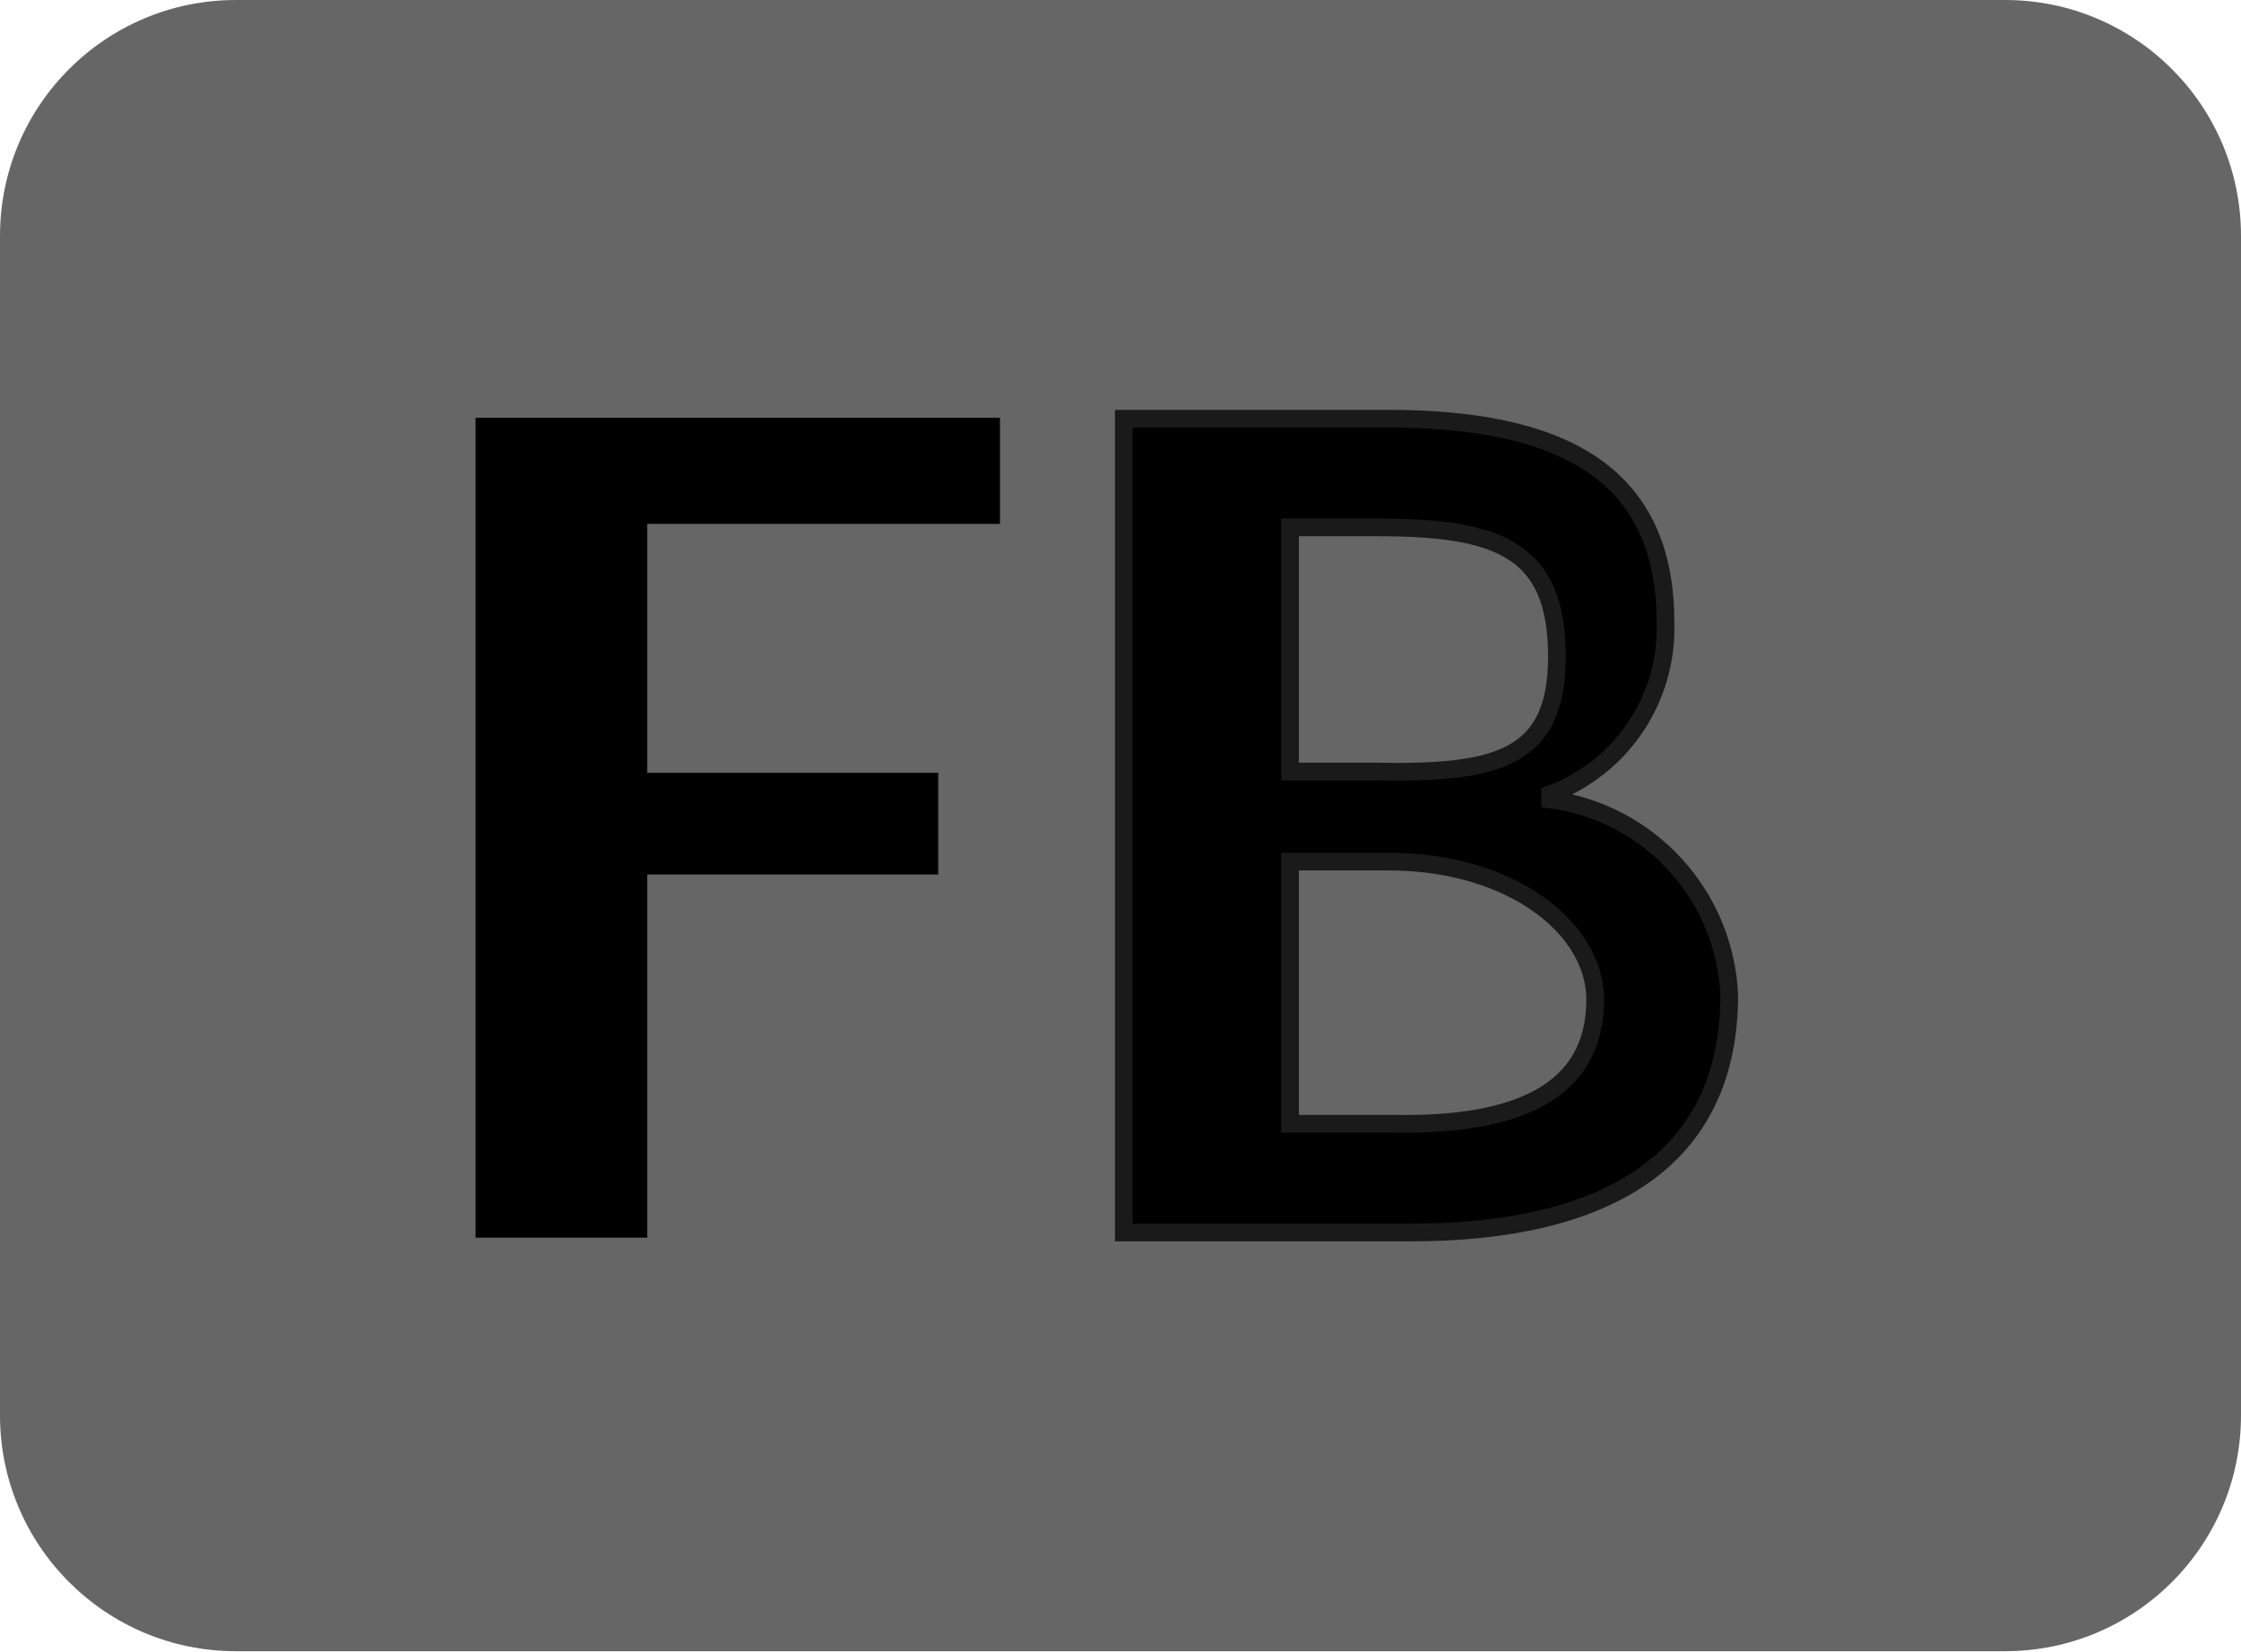
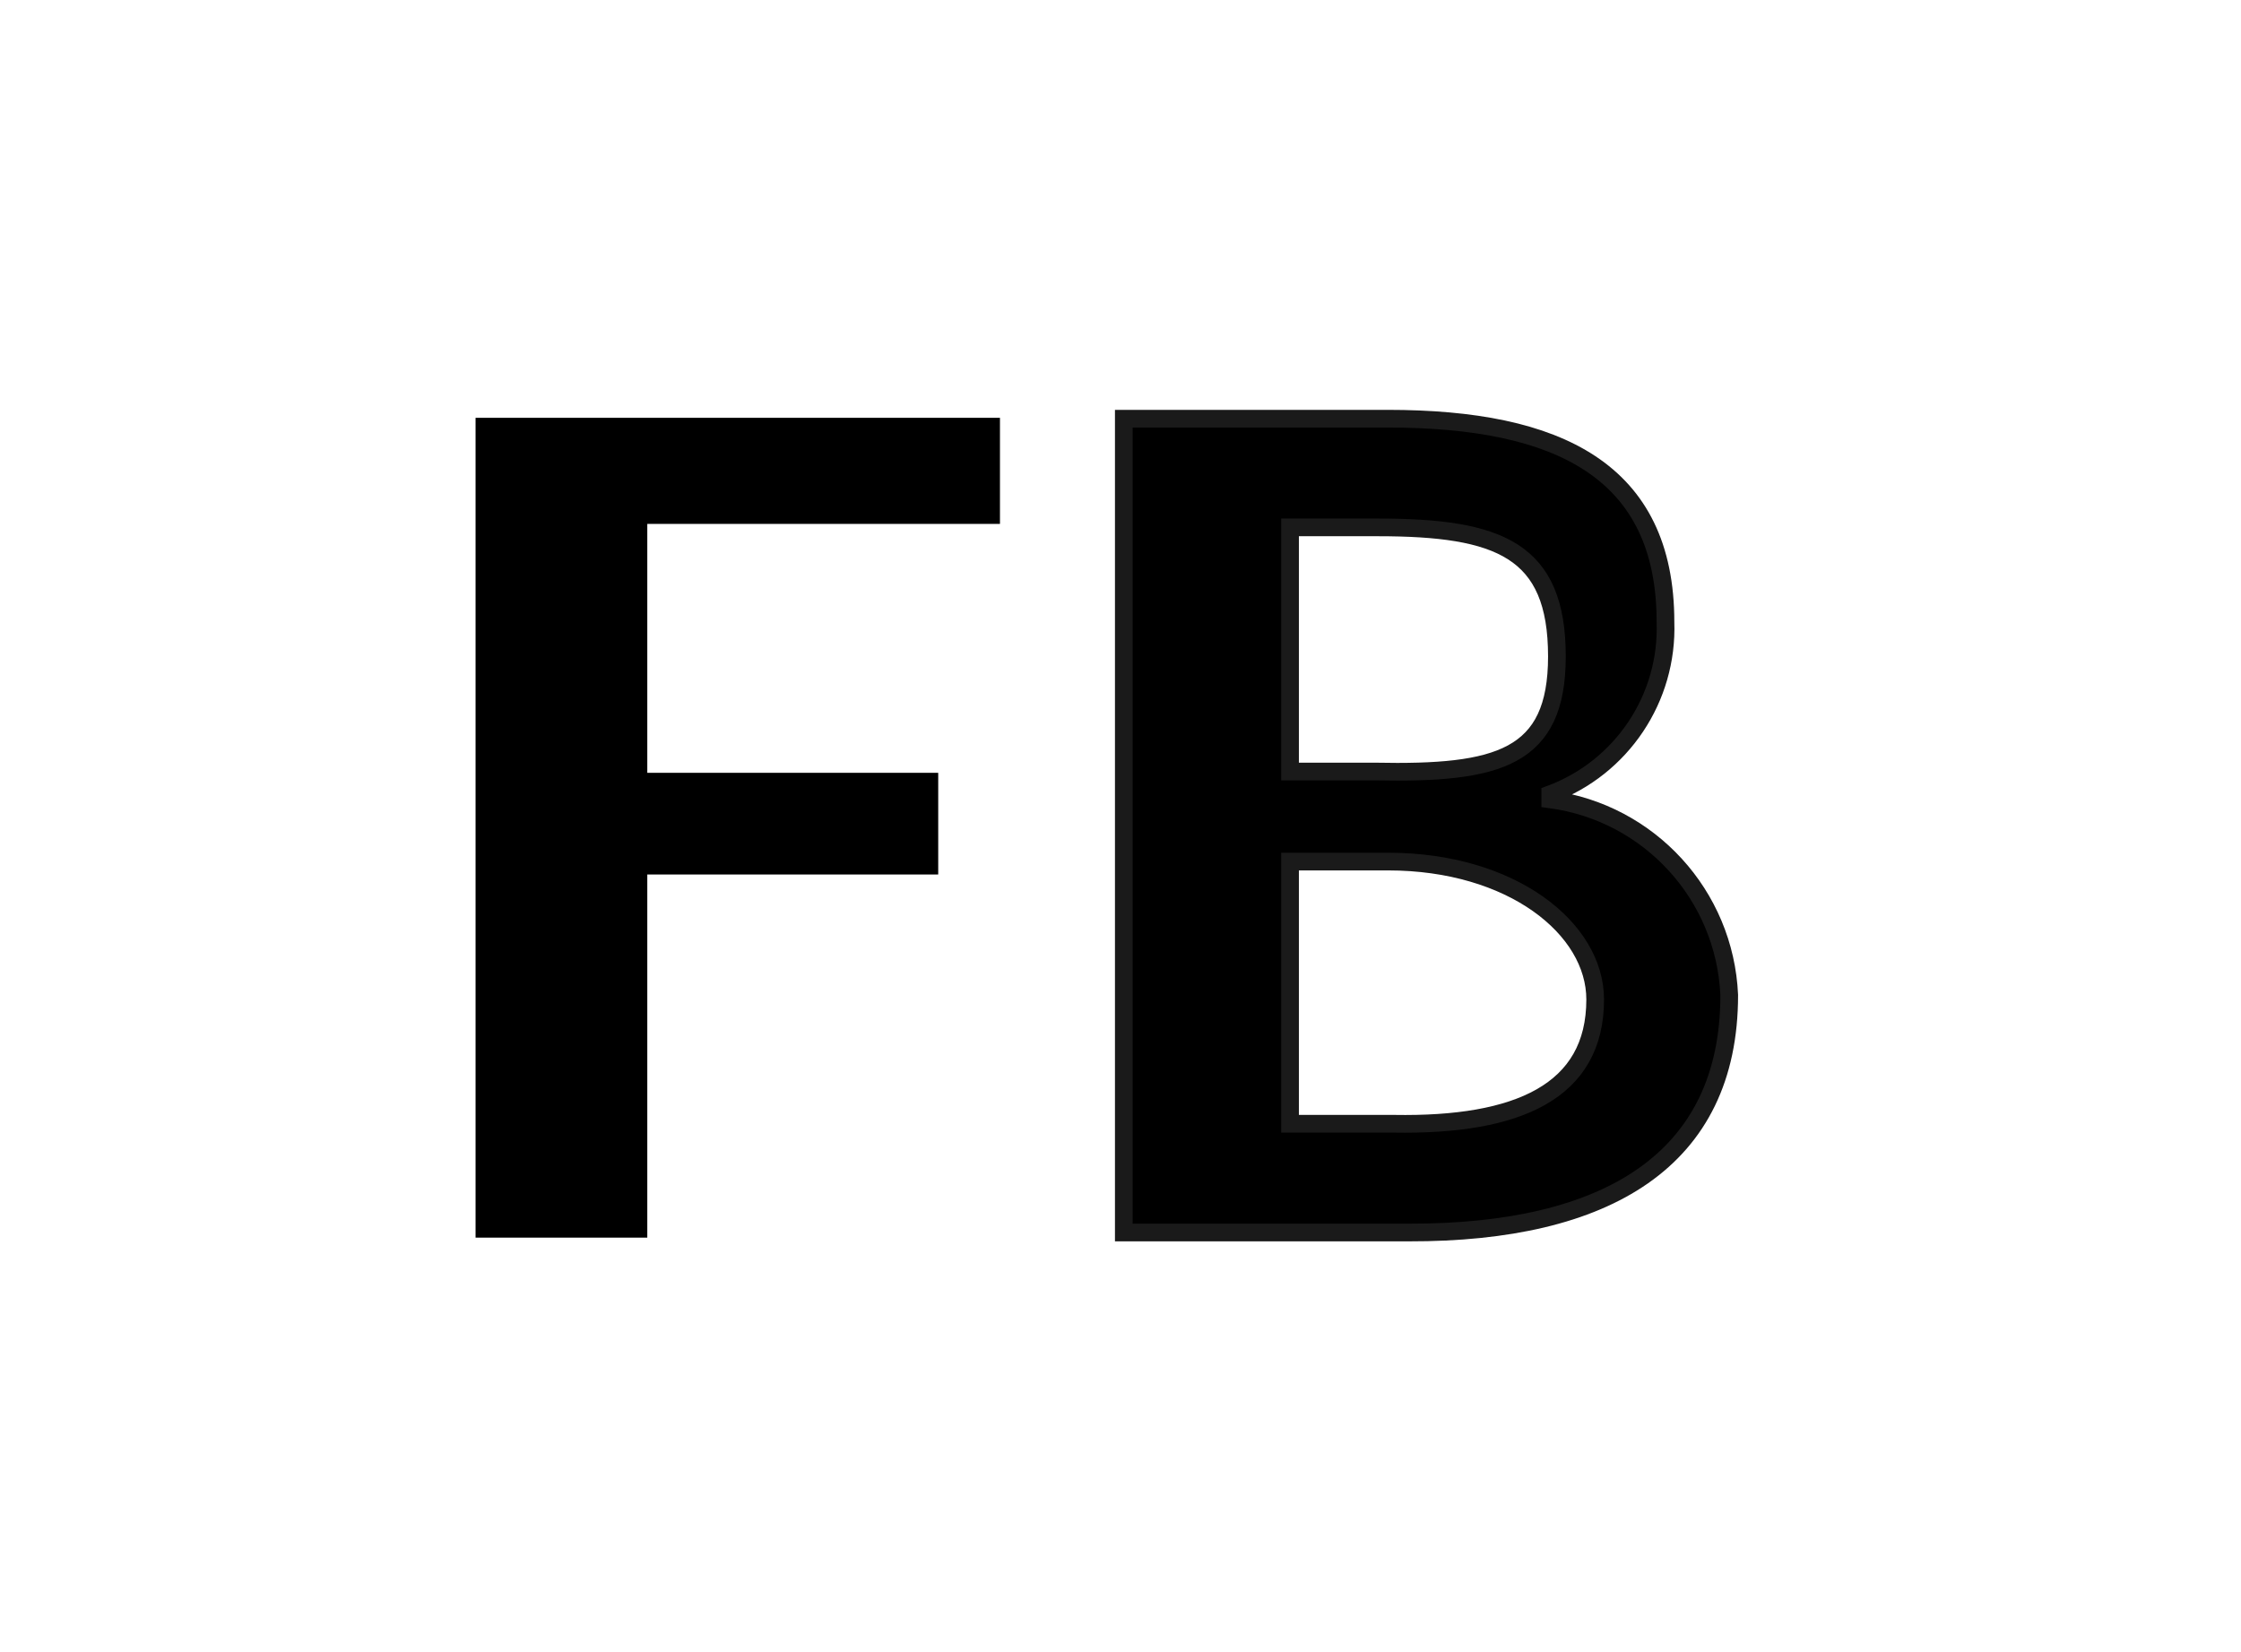
<svg xmlns="http://www.w3.org/2000/svg" width="38" height="28" viewBox="0 0 38 28">
-   <rect width="38" height="28" rx="4" ry="4" fill="#666" />
  <path d="M16.956,7.085V8.884H10.976v4.221h4.933v1.724h-4.933V20.987H8.064V7.085Z" />
  <path d="M23.531,7.1c2.89,0,4.71.878,4.71,3.447a3.004,3.004,0,0,1-1.954,2.922V13.555a3.504,3.504,0,0,1,3.035,3.319c0,2.805-2.086,4.032-5.427,4.026H19.056V7.1Zm2.869,4.031c0-1.809-.98-2.188-3.04-2.188H21.875v4.14h1.441C25.406,13.125,26.4,12.861,26.4,11.131Zm.649,5.818c0-1.205-1.413-2.339-3.511-2.339H21.875v4.446h1.763C25.738,19.092,27.049,18.512,27.049,16.949Z" stroke="#1a1a1a" stroke-miterlimit="10" stroke-width="0.3" />
</svg>
